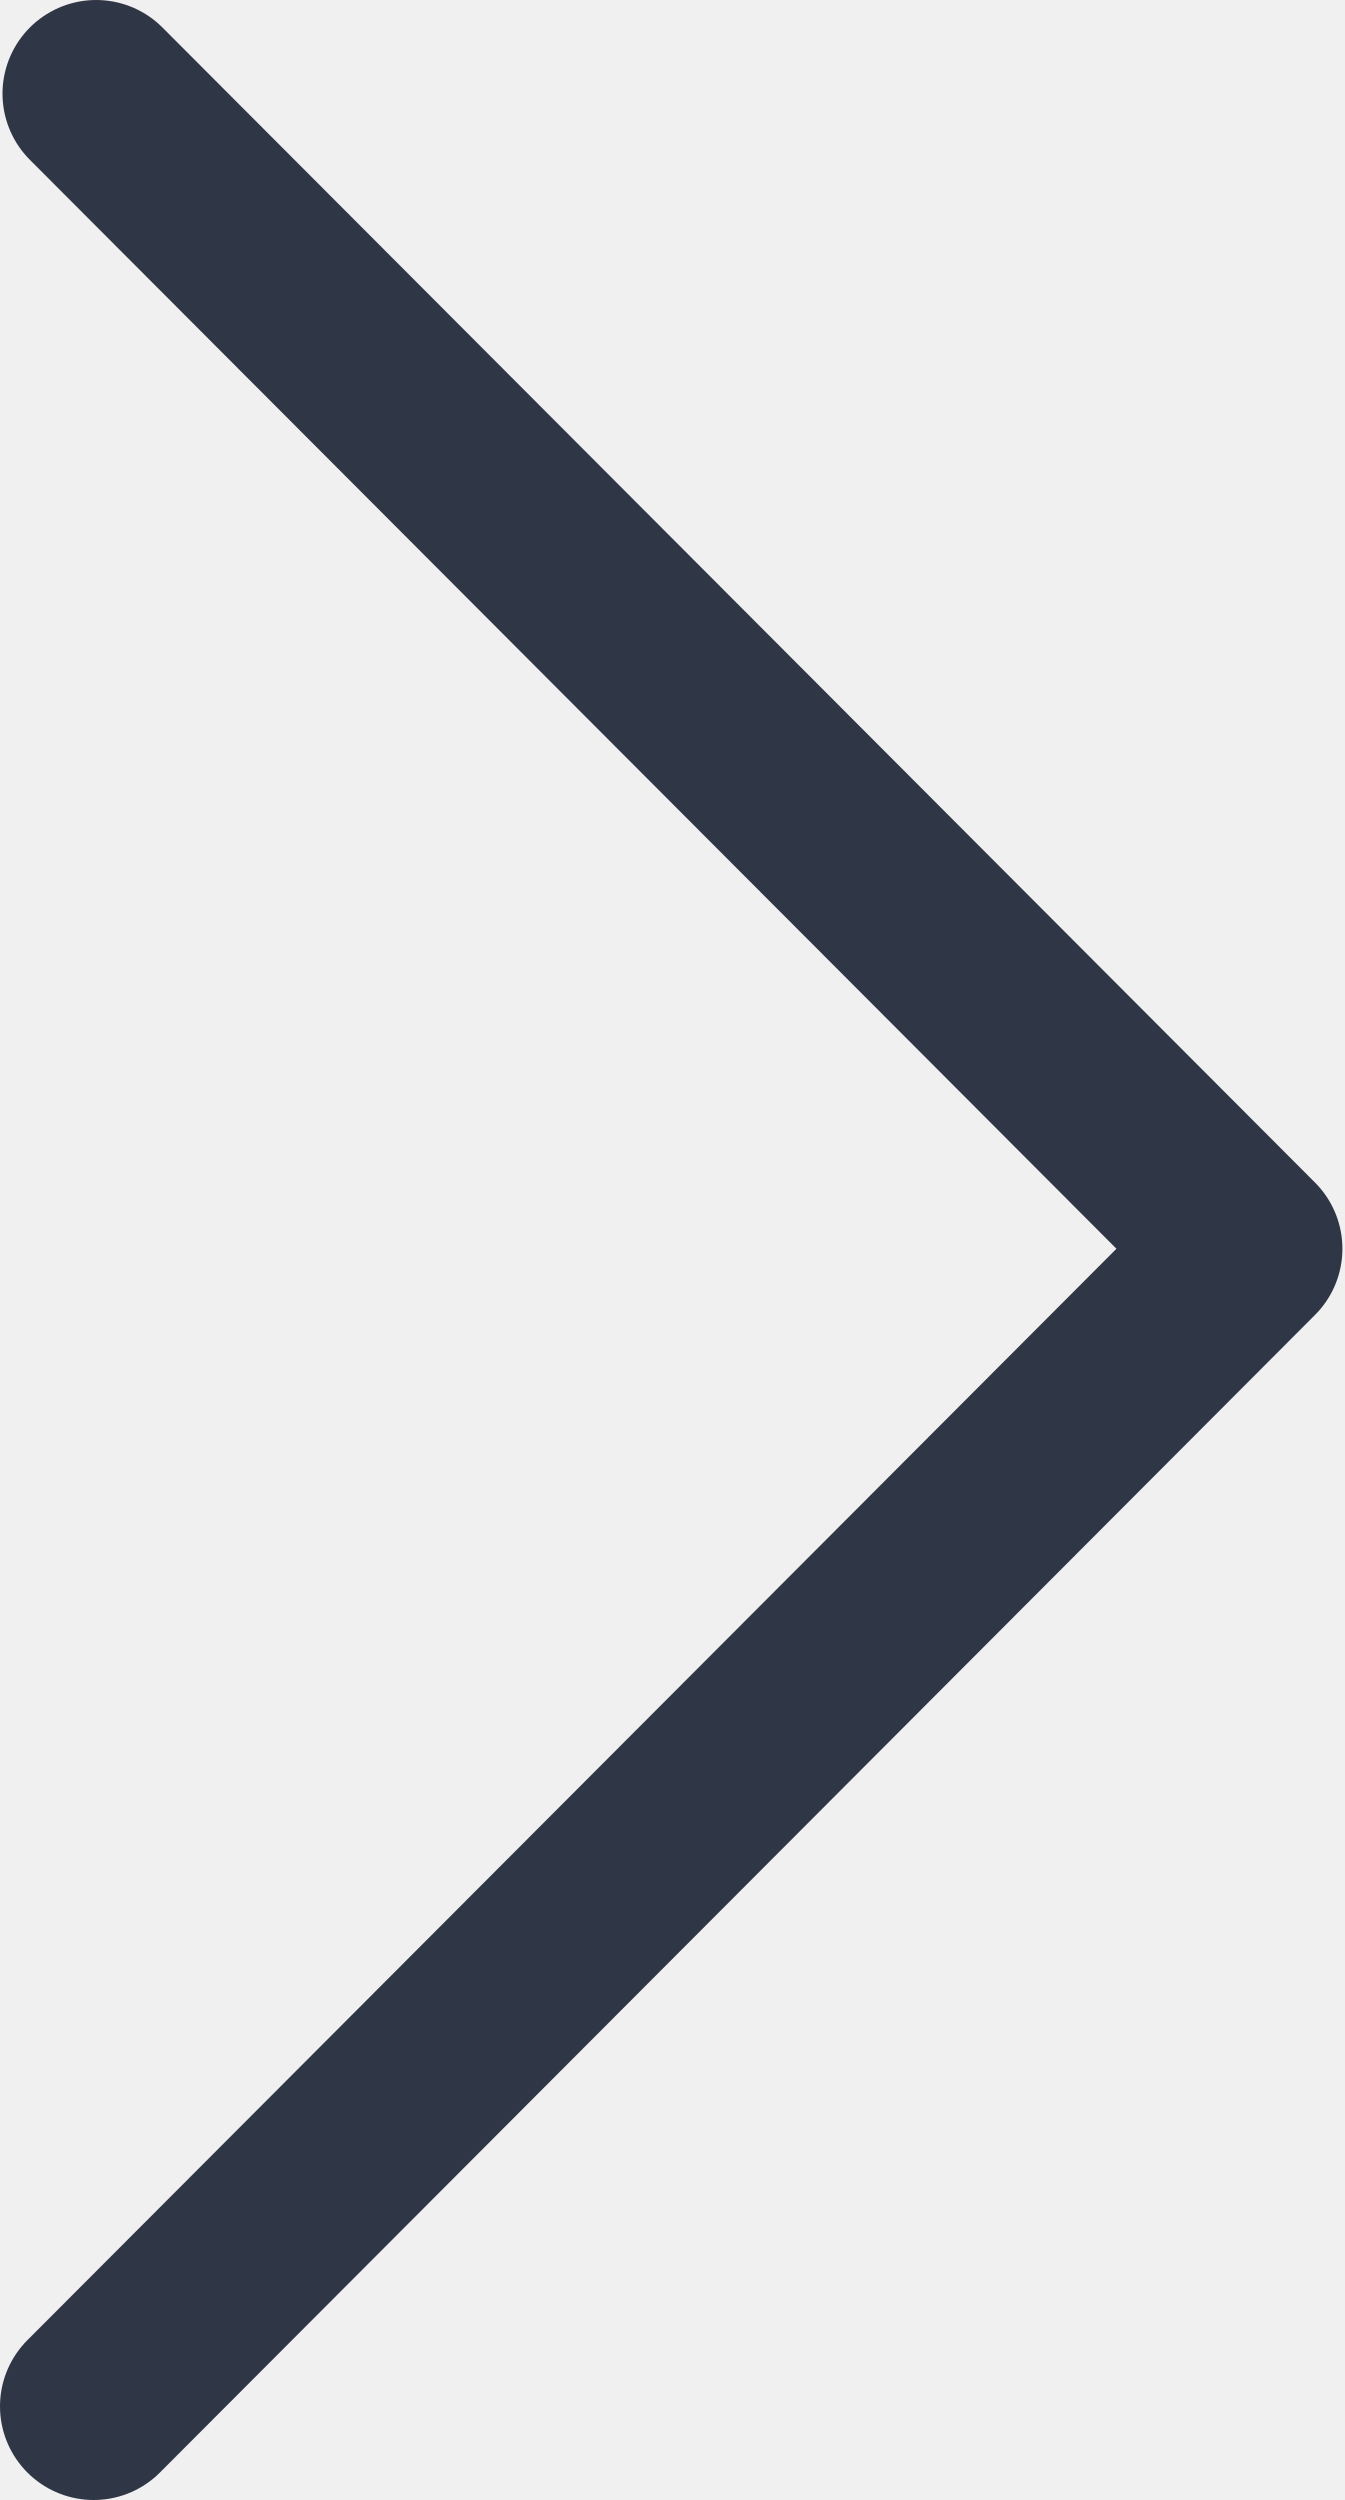
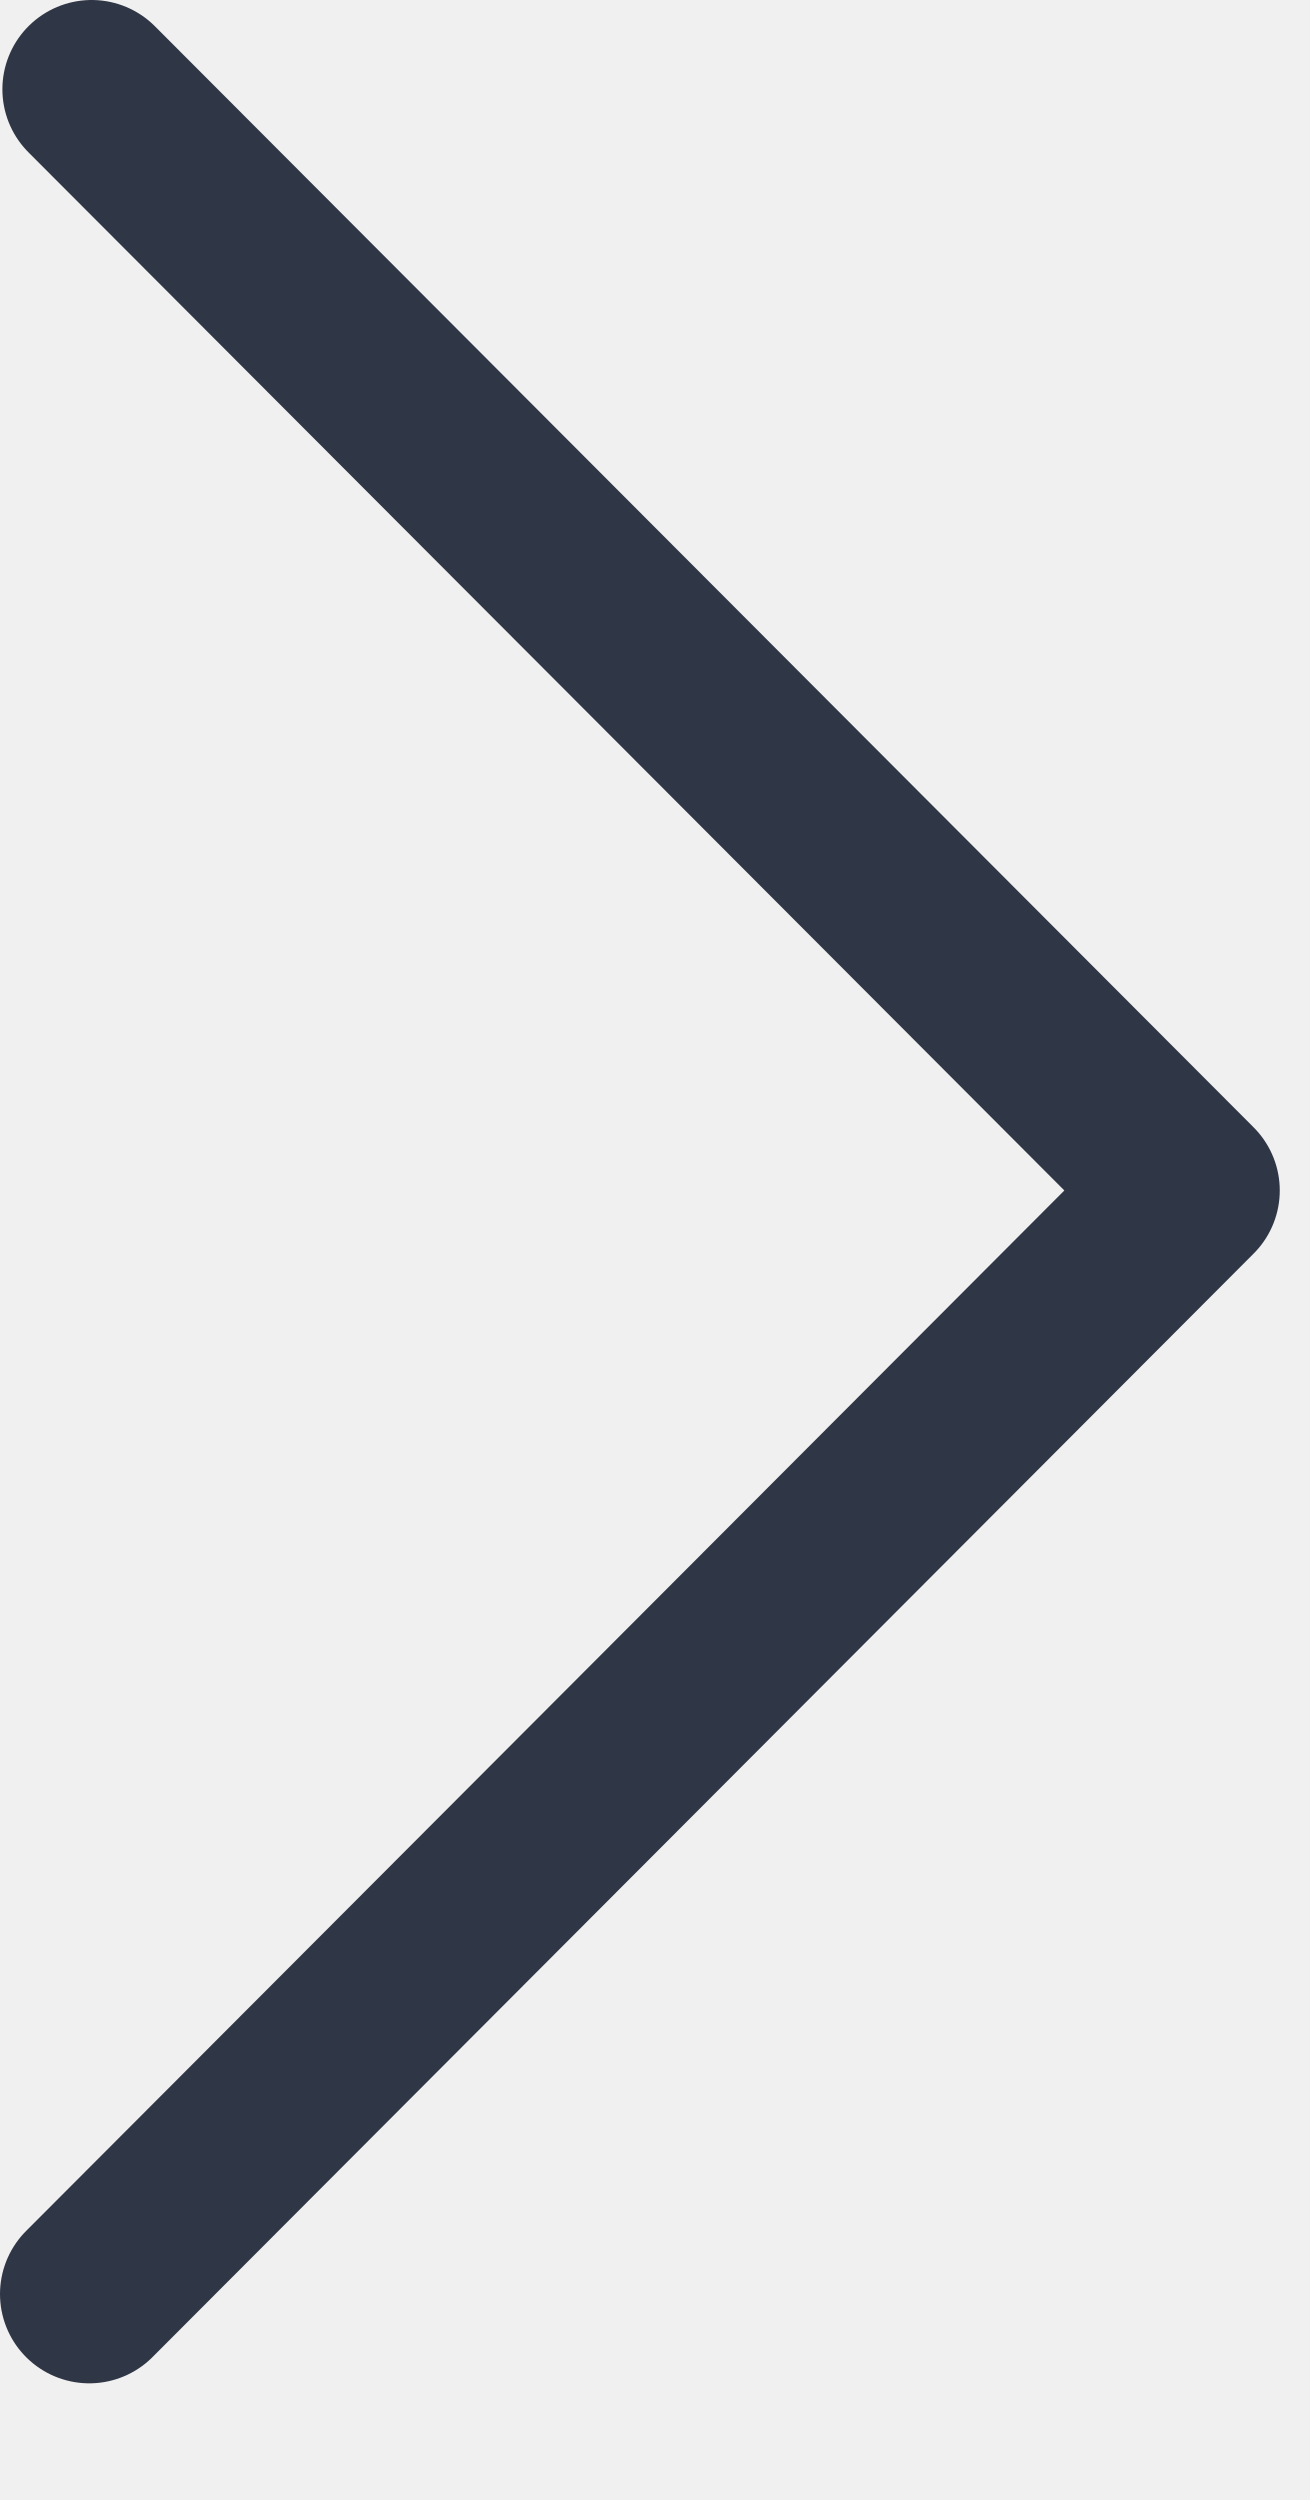
- <svg xmlns="http://www.w3.org/2000/svg" viewBox="0 0 10.77 20.02">
+ <svg xmlns="http://www.w3.org/2000/svg" width="11" height="21" viewBox="0 0 11 21" fill="none">
+   <g clip-path="url(#clip0_2547_5137)">
+     <path d="M0.75 19.27L10 10L0.77 0.75" stroke="#2F3645" stroke-width="1.5" stroke-linecap="round" stroke-linejoin="round" />
+   </g>
  <defs>
-     <style>.cls-1{fill:none;stroke:#2f3645;stroke-linecap:round;stroke-linejoin:round;stroke-width:1.5px;}</style>
+     <clipPath id="clip0_2547_5137">
+       <rect width="10.77" height="20.02" fill="white" />
+     </clipPath>
  </defs>
-   <g id="레이어_2" data-name="레이어 2">
-     <g id="레이어_1-2" data-name="레이어 1">
-       <path id="common_next" data-name="common/next" class="cls-1" d="M10,10,.75,19.27M.77.75,10,10" />
-     </g>
-   </g>
</svg>
